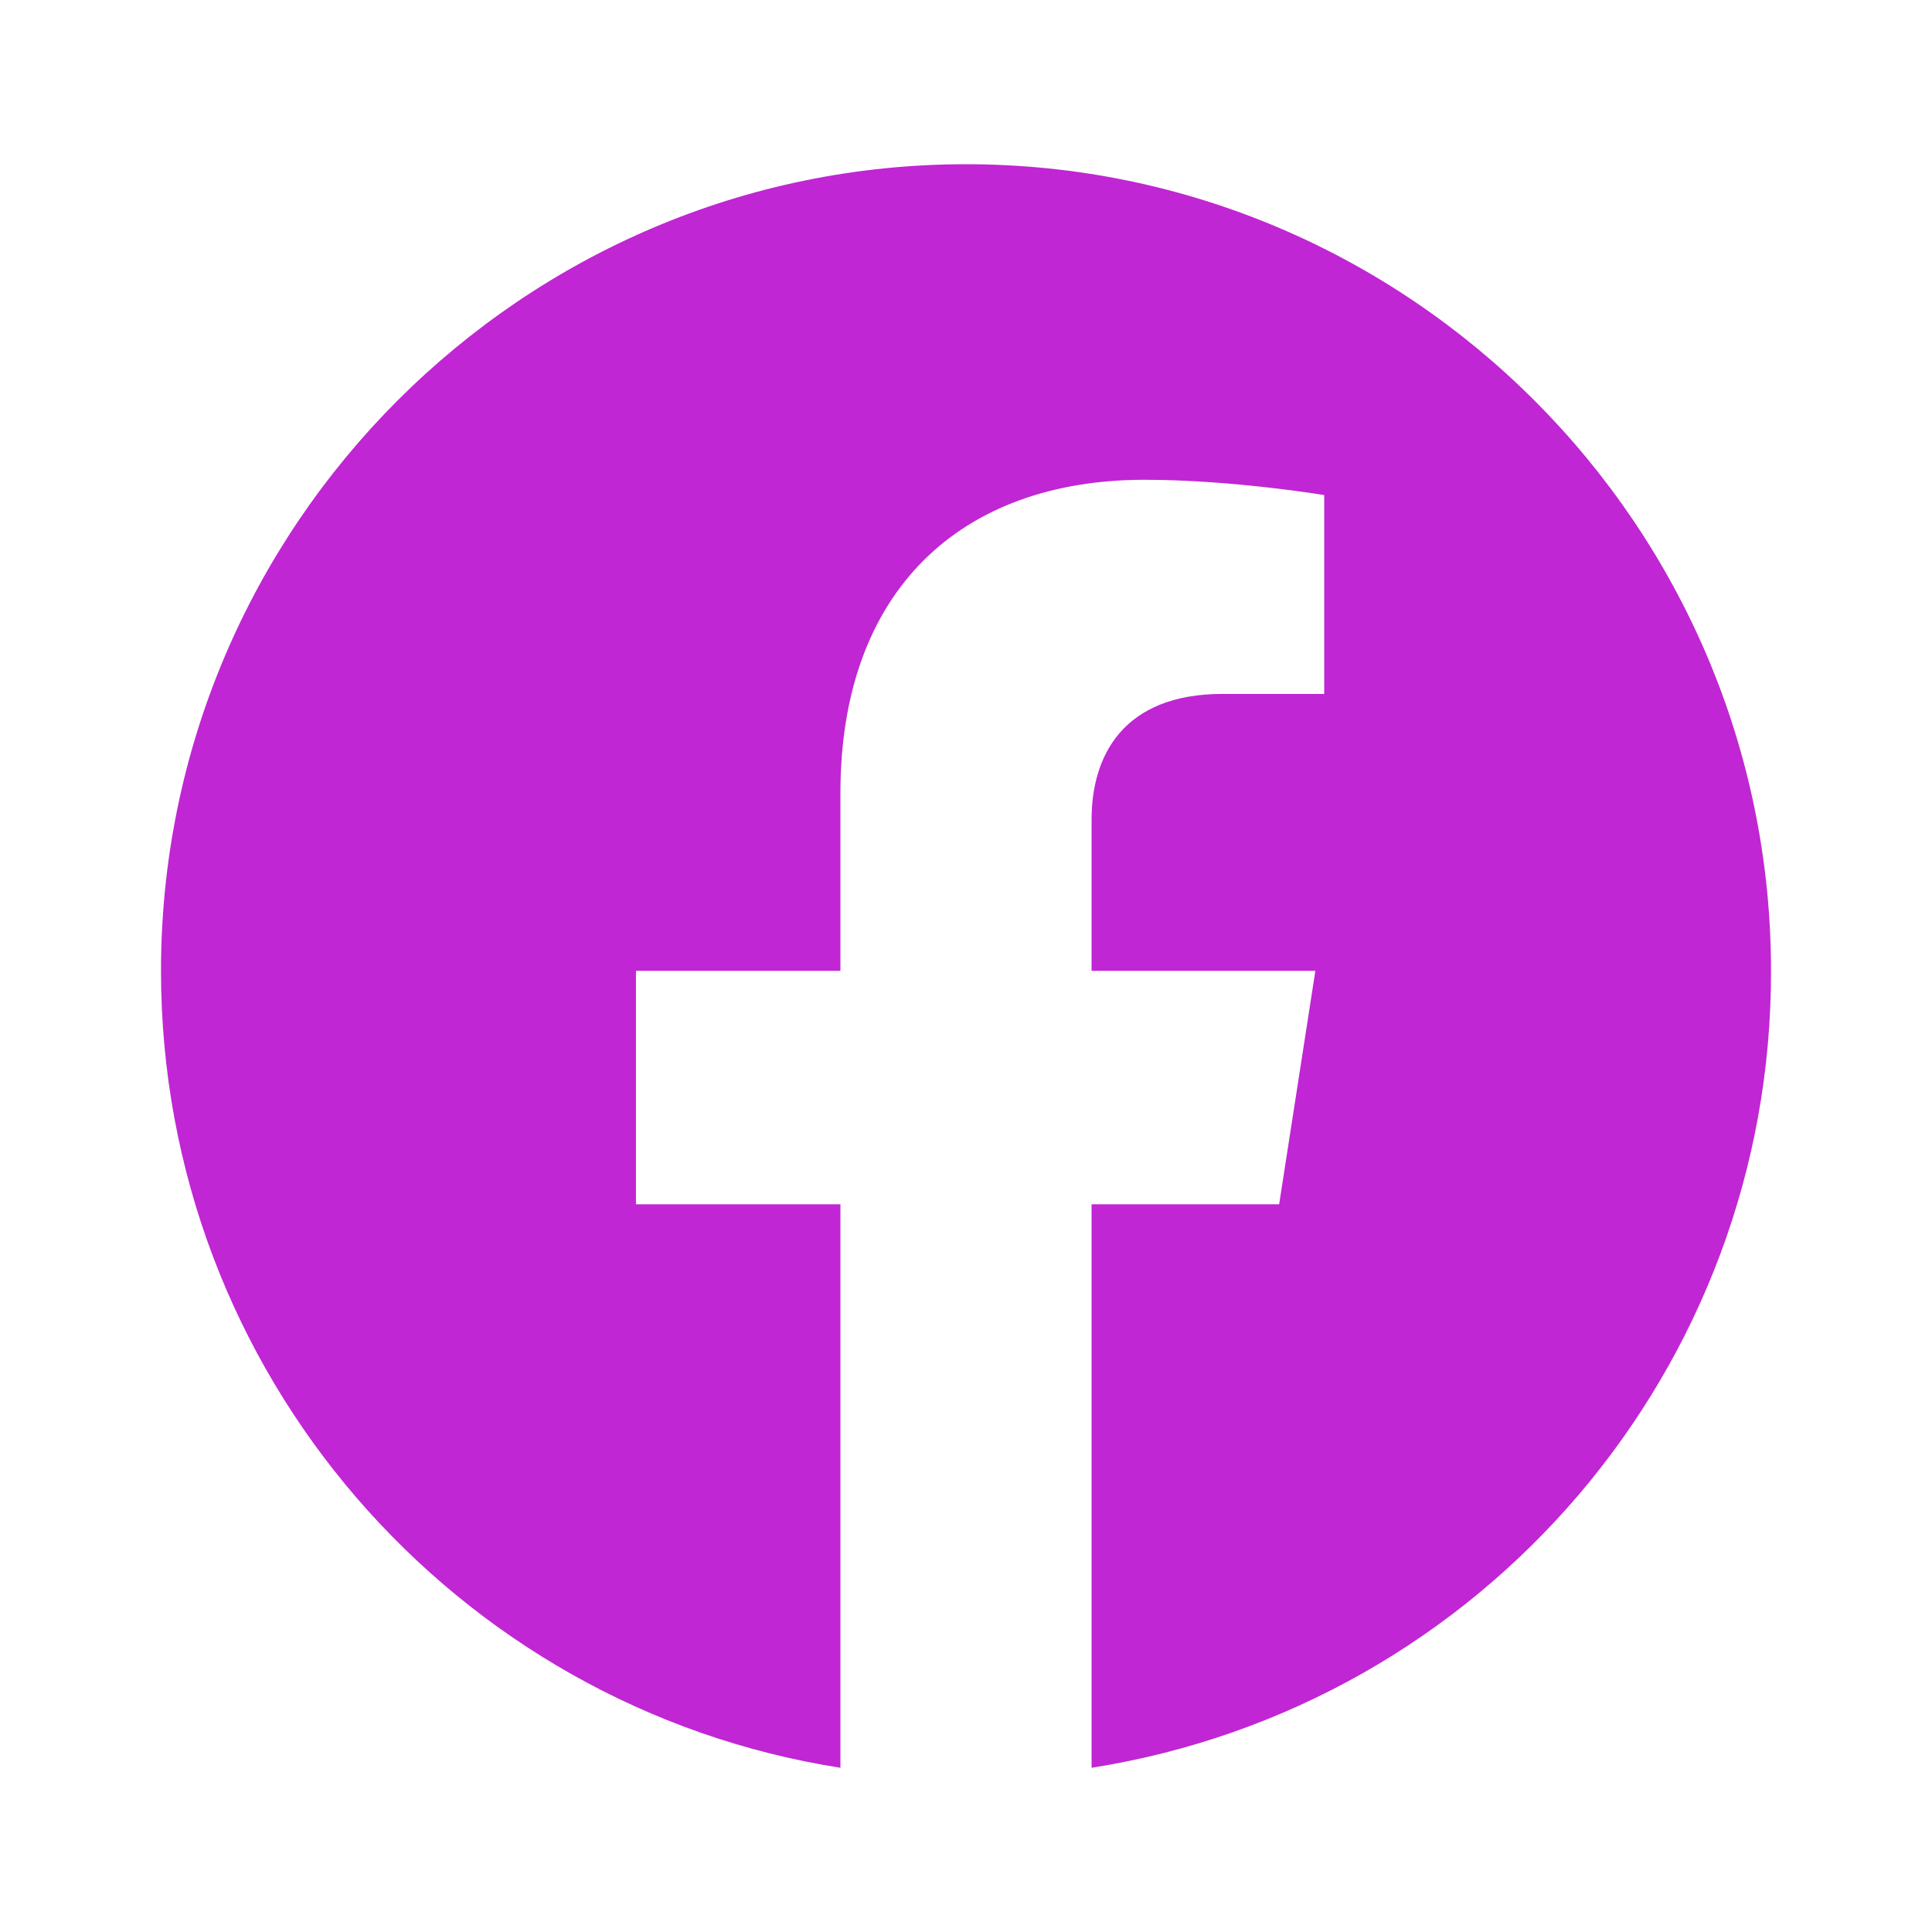
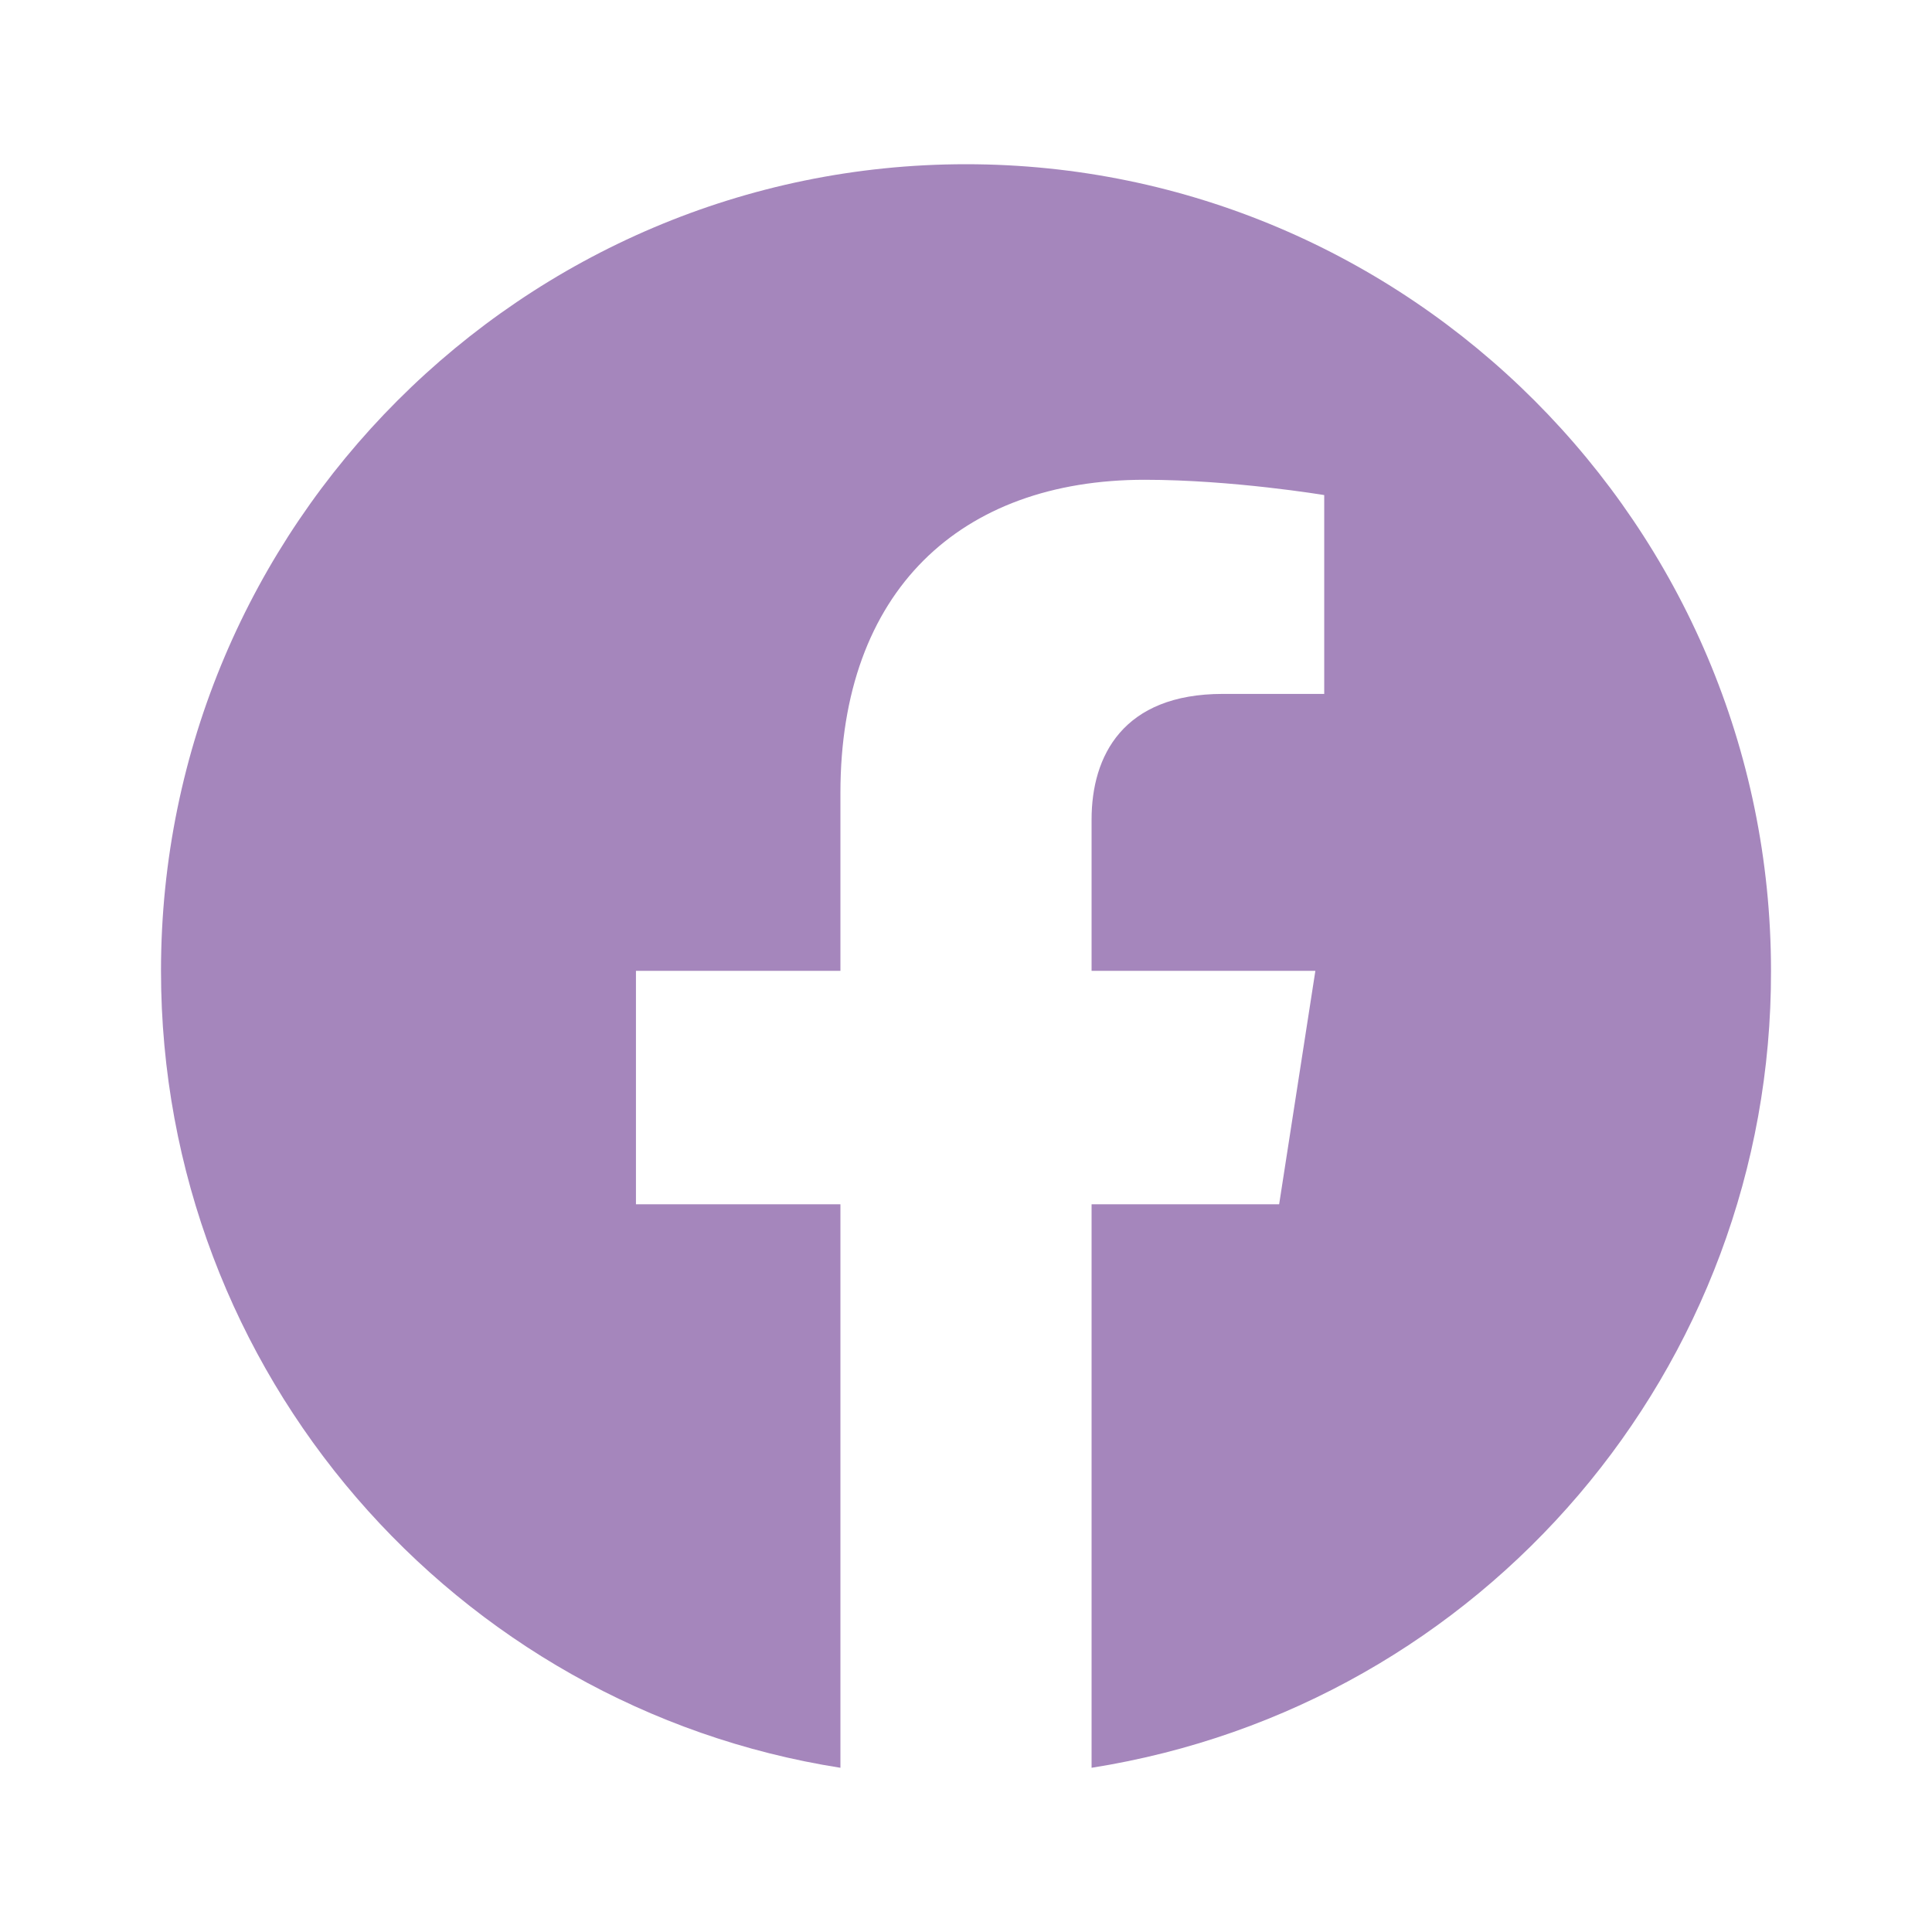
<svg xmlns="http://www.w3.org/2000/svg" width="30" height="30" viewBox="0 0 24 24">
-   <path fill="#c026d3" d="M12 2.04c-5.5 0-10 4.49-10 10.02c0 5 3.66 9.15 8.44 9.9v-7H7.9v-2.9h2.54V9.85c0-2.51 1.49-3.89 3.78-3.89c1.09 0 2.23.19 2.23.19v2.47h-1.26c-1.24 0-1.63.77-1.63 1.56v1.88h2.78l-.45 2.9h-2.33v7a10 10 0 0 0 8.44-9.9c0-5.53-4.5-10.02-10-10.02" />
+   <path fill="#a586bc" d="M12 2.04c-5.5 0-10 4.49-10 10.02c0 5 3.66 9.15 8.44 9.9v-7H7.9v-2.9h2.54V9.85c0-2.51 1.49-3.89 3.78-3.89c1.09 0 2.23.19 2.23.19v2.47h-1.26c-1.24 0-1.63.77-1.63 1.56v1.88h2.78l-.45 2.9h-2.33v7a10 10 0 0 0 8.44-9.9c0-5.53-4.5-10.02-10-10.02" />
</svg>
